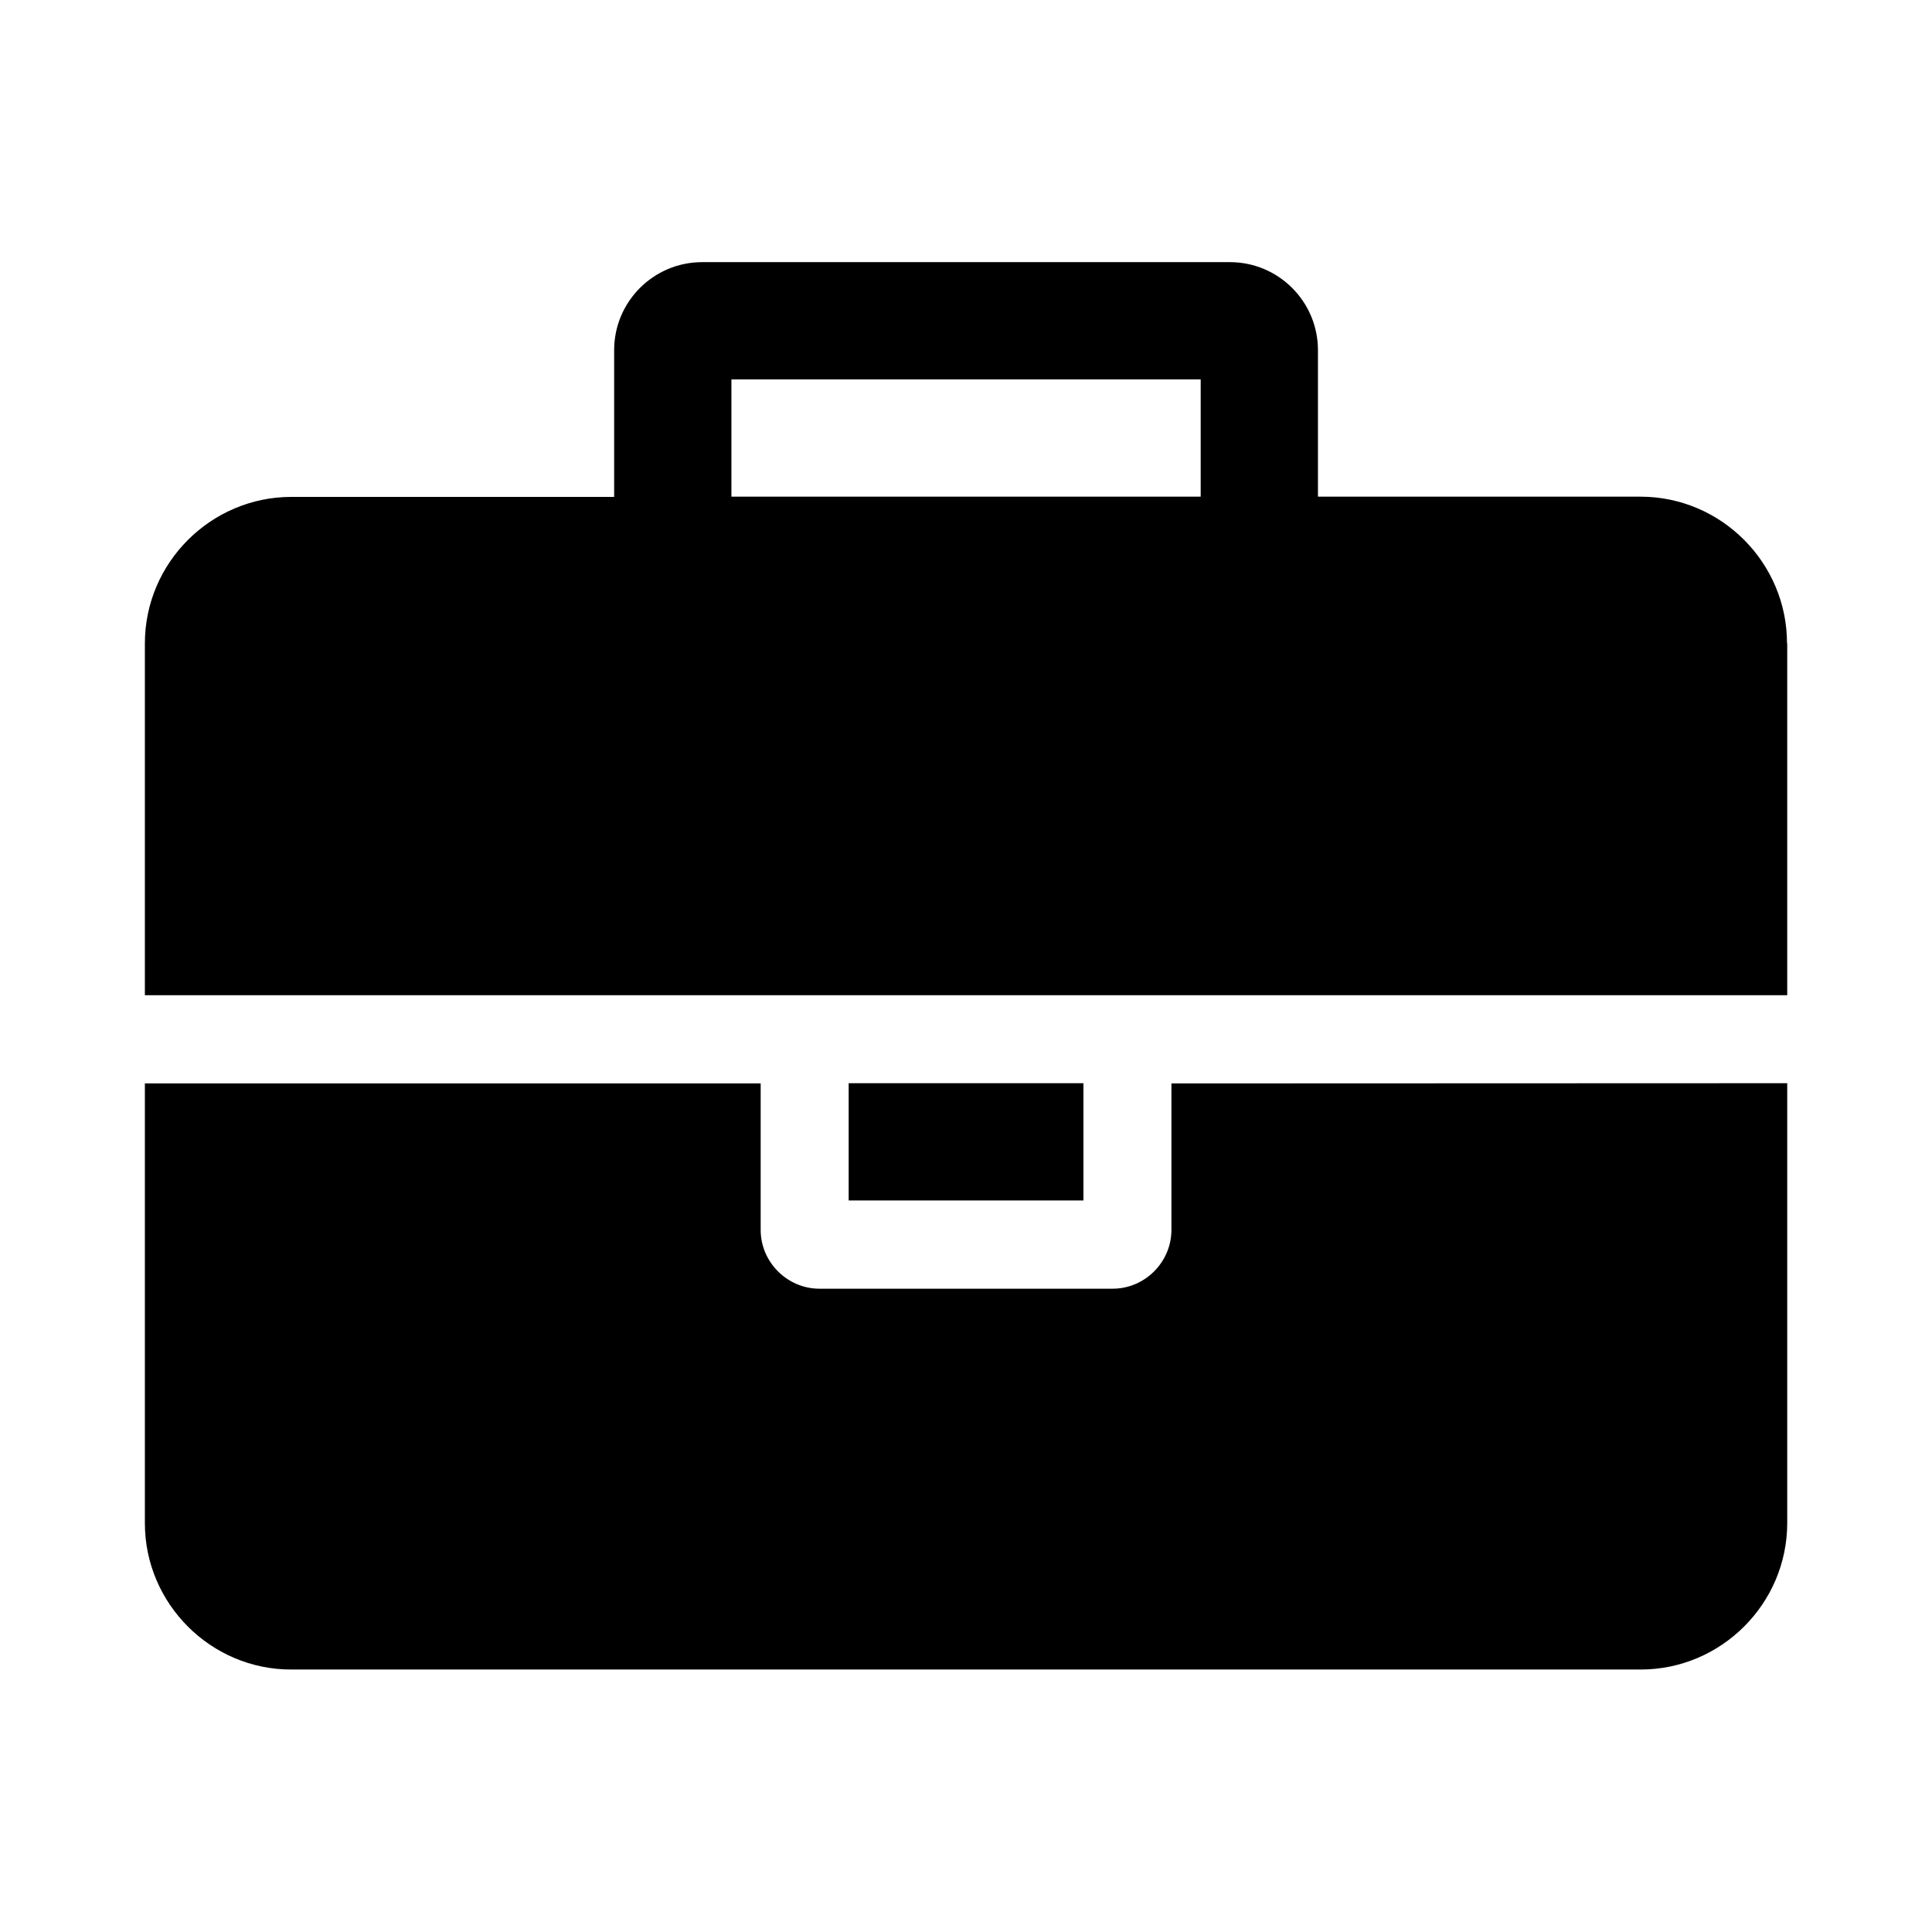
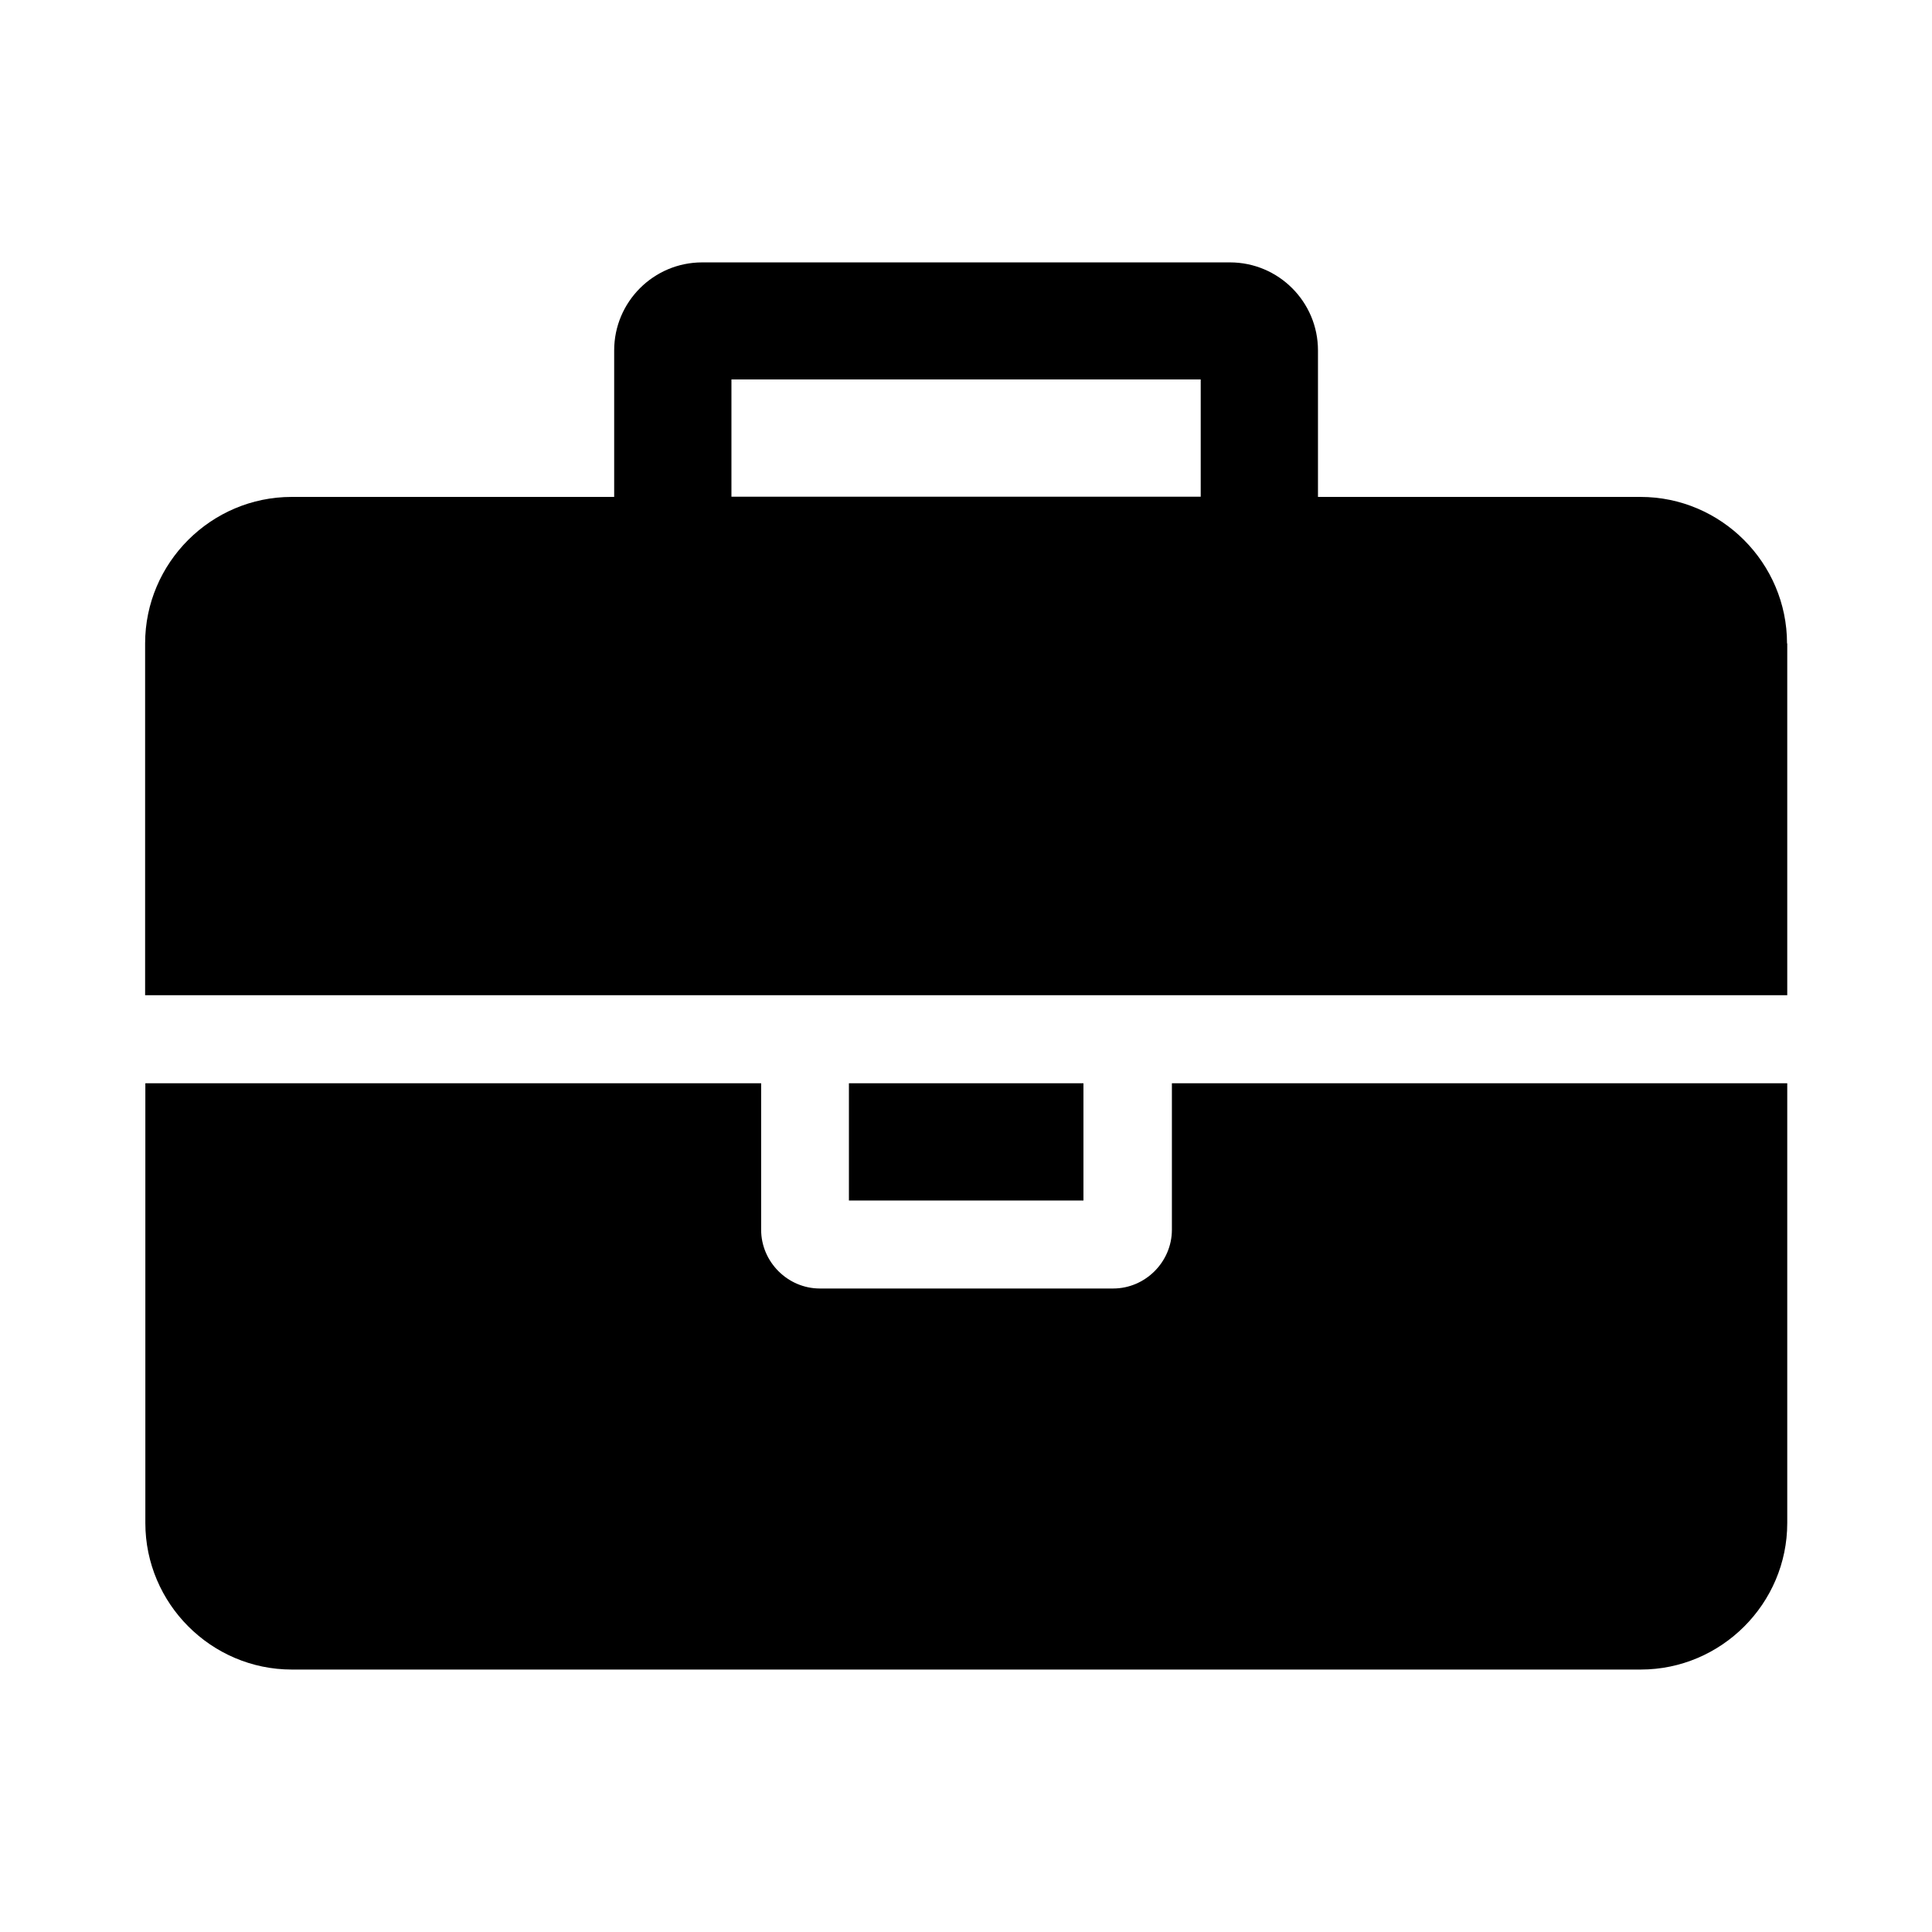
- <svg xmlns="http://www.w3.org/2000/svg" xmlns:xlink="http://www.w3.org/1999/xlink" viewBox="0 0 26.458 26.458">
+ <svg xmlns="http://www.w3.org/2000/svg" xmlns:xlink="http://www.w3.org/1999/xlink" version="1.1" viewBox="0 0 100 100">
  <defs>
-     <symbol viewBox="0 0 28 28" id="a">
-       <path d="M2.646 1.058H4.763V.529H2.646zm4.763 2.646v1.984c0 .364-.298.661-.661.661H.661C.298 6.35 0 6.052 0 5.689v-1.984h2.778v.661c0 .145.12.265.265.265H4.366c.145 0 .265-.12.265-.265v-.661zm-3.175 0v.529H3.175v-.529zm3.175-1.984v1.587H0v-1.587c0-.364.298-.661.661-.661H2.117V.397c0-.219.178-.397.397-.397h2.381c.219 0 .397.178.397.397v.661H6.747c.364 0 .661.298.661.661z" stroke-width=".265" />
+     <symbol id="icon-briefcase" viewBox="0 0 28 28">
+       <path stroke-width=".265" d="m2.646 1.058h2.117v-0.529h-2.117zm4.763 2.646v1.984c0 0.364-0.298 0.661-0.661 0.661h-6.085c-0.364 0-0.661-0.298-0.661-0.661v-1.984h2.778v0.661c0 0.145 0.12 0.265 0.265 0.265h1.323c0.145 0 0.265-0.12 0.265-0.265v-0.661zm-3.175 0v0.529h-1.058v-0.529zm3.175-1.984v1.587h-7.408v-1.587c0-0.364 0.298-0.661 0.661-0.661h1.455v-0.661c0-0.219 0.178-0.397 0.397-0.397h2.381c0.219 0 0.397 0.178 0.397 0.397v0.661h1.455c0.364 0 0.661 0.298 0.661 0.661z" />
    </symbol>
  </defs>
-   <use height="100%" width="100%" xlink:href="#a" transform="translate(1.984 3.59) scale(3.2126)" />
+   <g transform="translate(0 -270.54)">
+     <use xlink:href="#icon-briefcase" transform="matrix(3.2126 0 0 3.2126 7.5 284.11)" height="100%" width="100%" y="0" x="0" fill="black" />
+   </g>
</svg>
